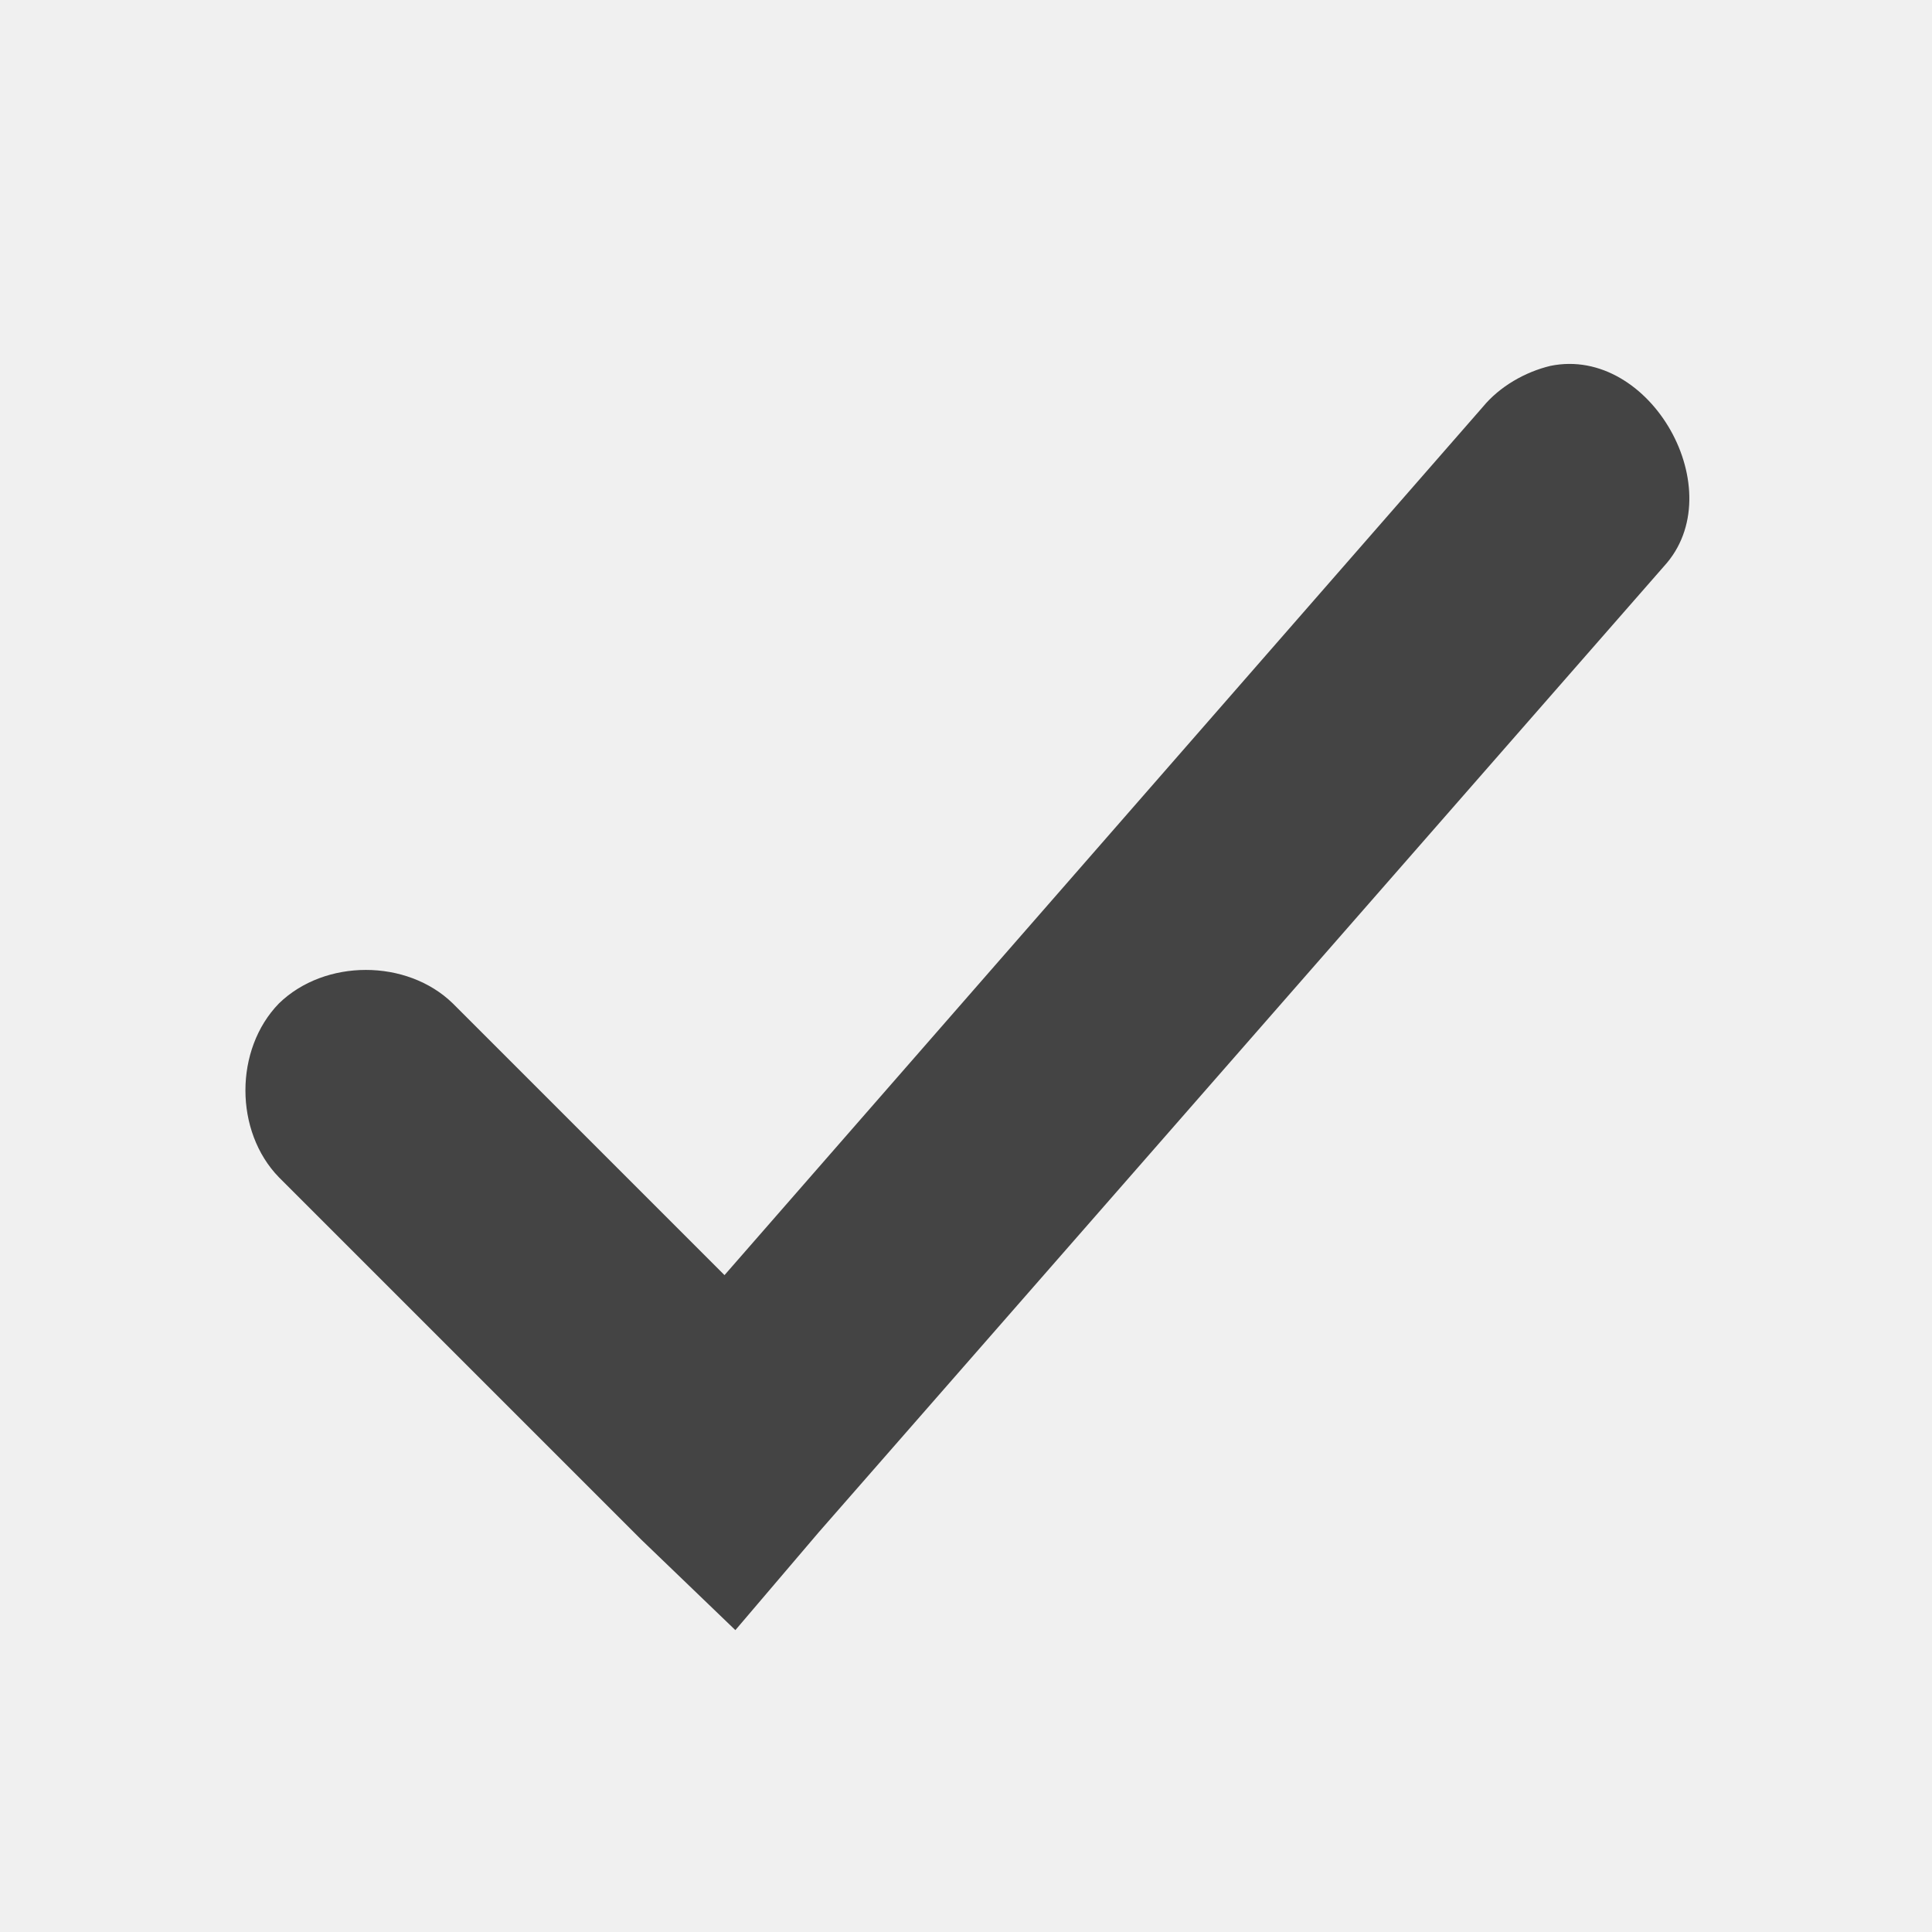
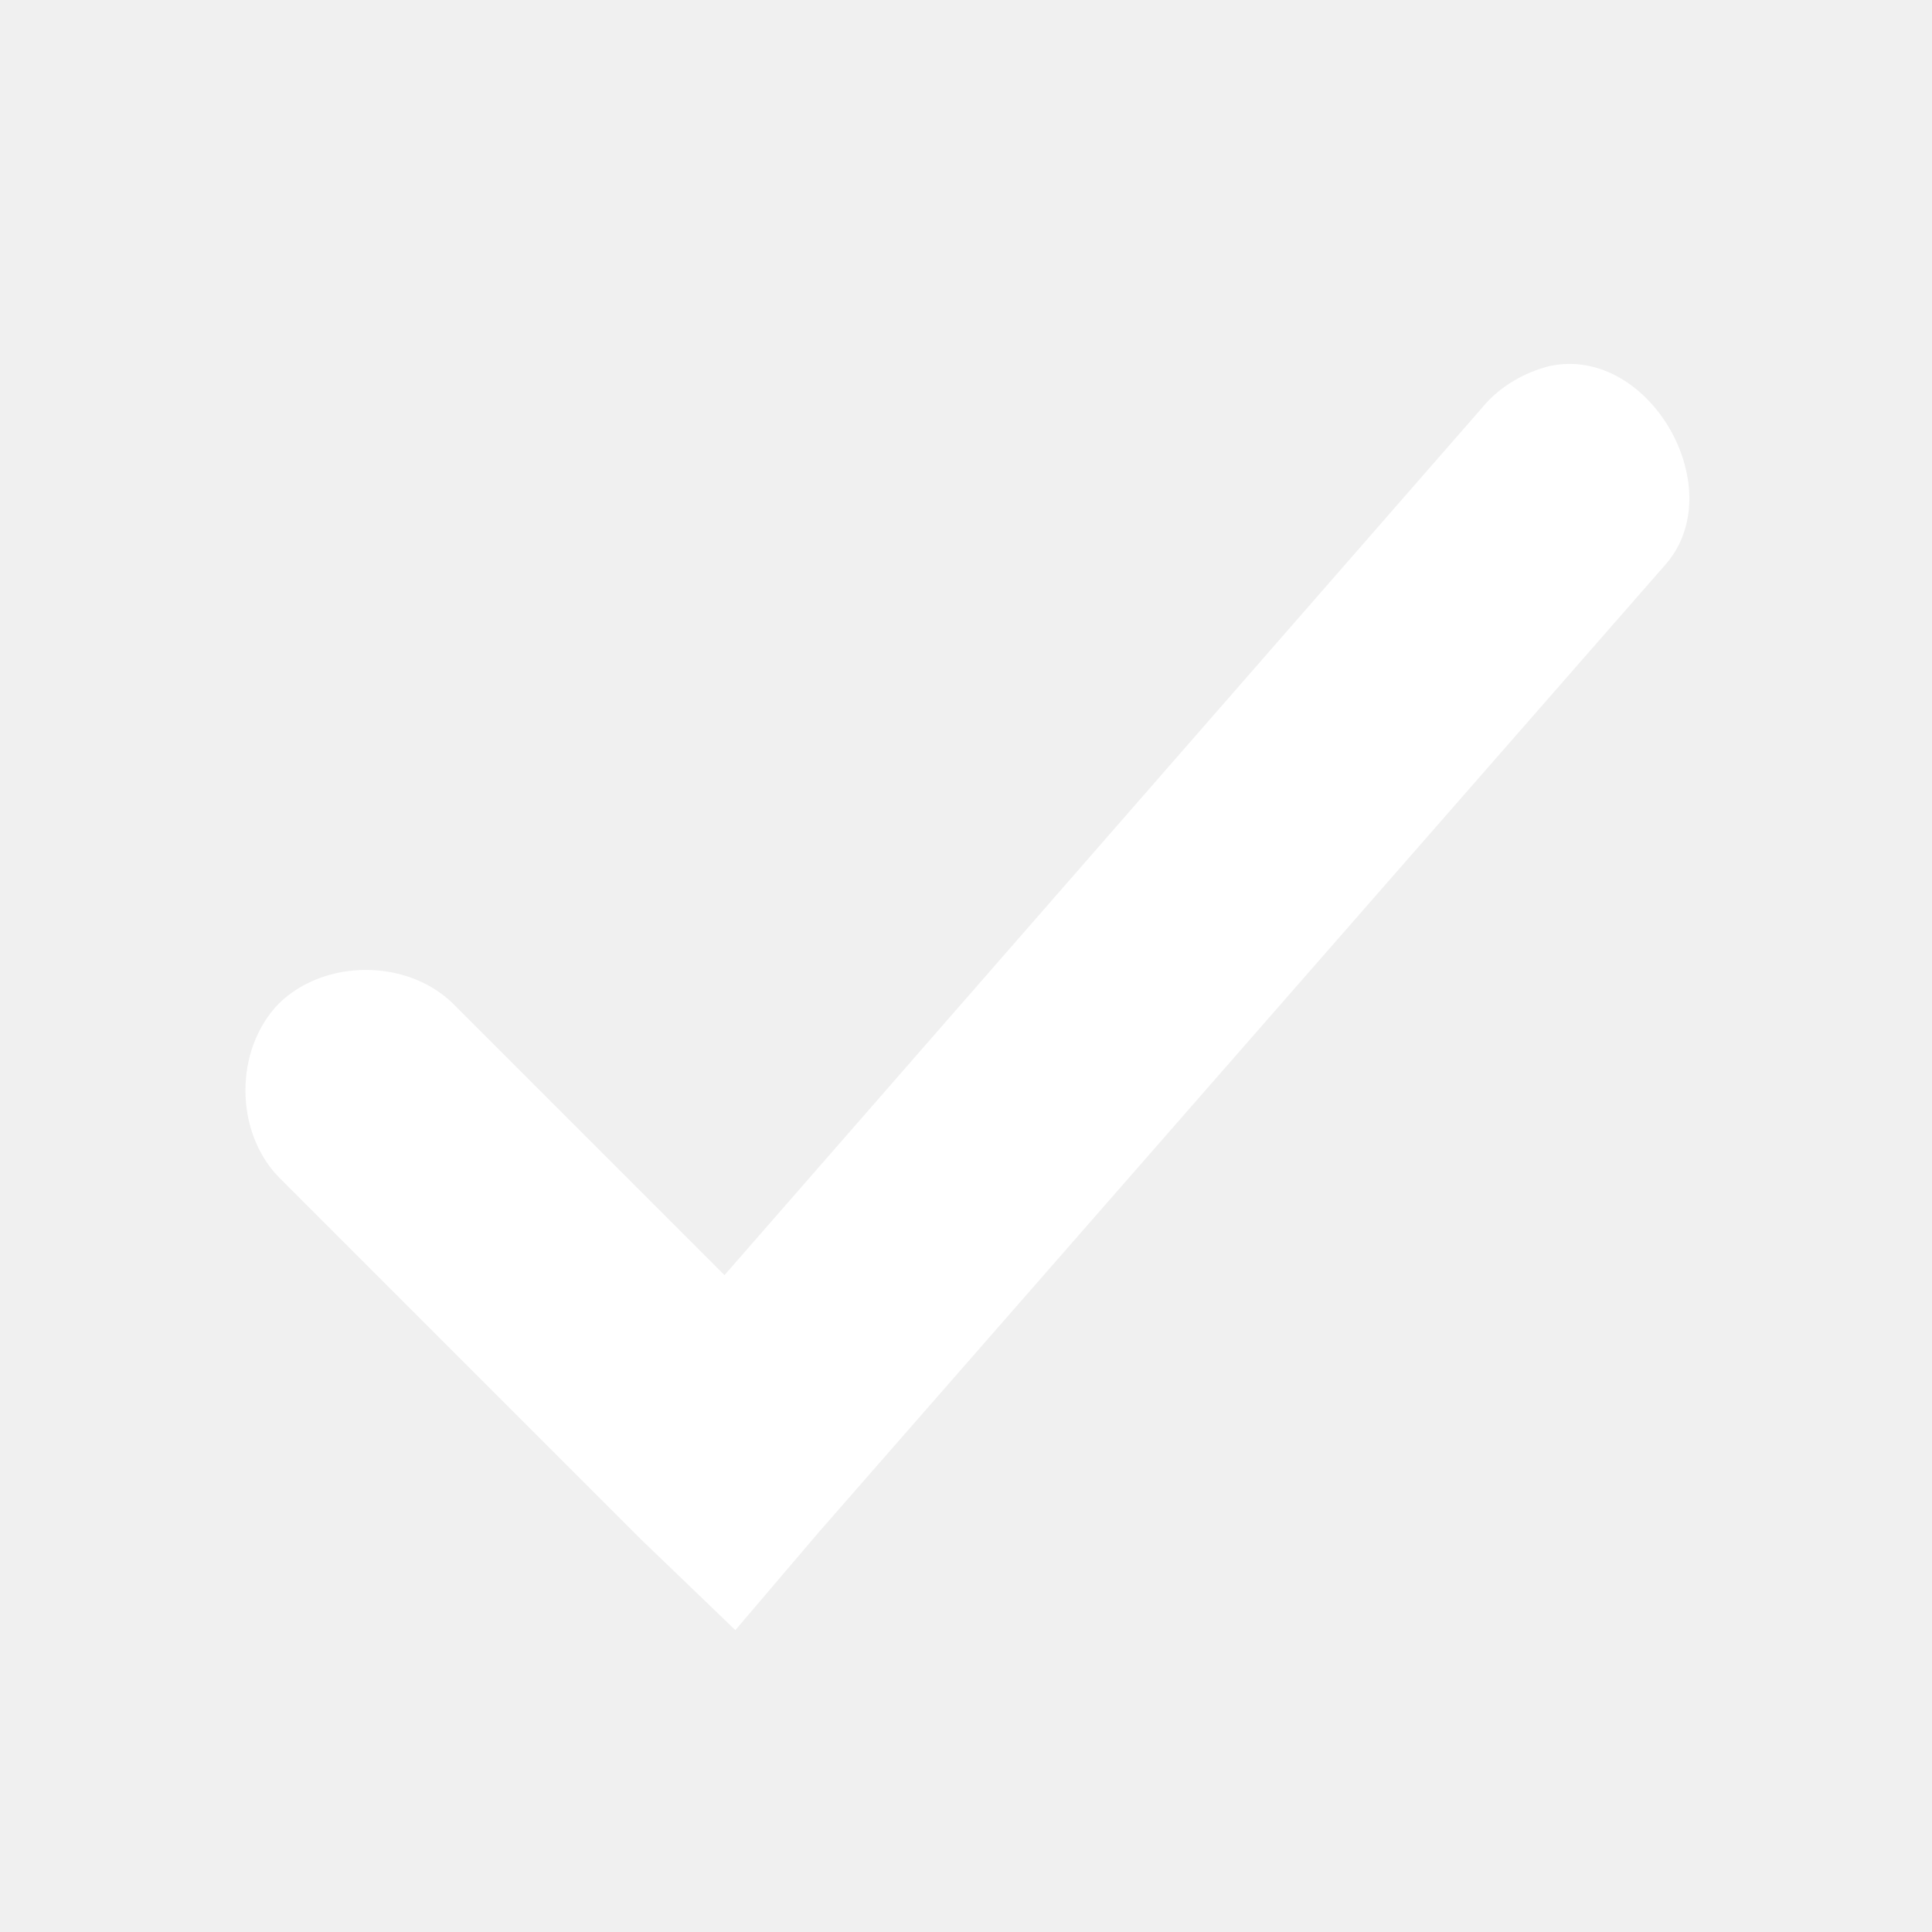
- <svg xmlns="http://www.w3.org/2000/svg" width="16" height="16" version="1.1">
-   <path style="fill:#444444" d="M 12.84,3.03 C 12.631,3.08 12.42,3.2 12.28,3.37 L 6,10.56 3.75,8.31 C 3.37,7.94 2.69,7.94 2.31,8.31 1.94,8.69 1.94,9.37 2.31,9.75 L 5.31,12.75 6.09,13.5 6.78,12.69 13.78,4.69 C 14.35,4.07 13.67,2.86 12.84,3.03 Z" />
+ <svg xmlns="http://www.w3.org/2000/svg" width="16" height="16" version="1.1" id="svg1">
+   <defs id="defs1" />
+   <path style="fill:#ffffff" d="M 12.84,3.03 C 12.631,3.08 12.42,3.2 12.28,3.37 L 6,10.56 3.75,8.31 C 3.37,7.94 2.69,7.94 2.31,8.31 1.94,8.69 1.94,9.37 2.31,9.75 L 5.31,12.75 6.09,13.5 6.78,12.69 13.78,4.69 C 14.35,4.07 13.67,2.86 12.84,3.03 Z" id="path1" />
</svg>
